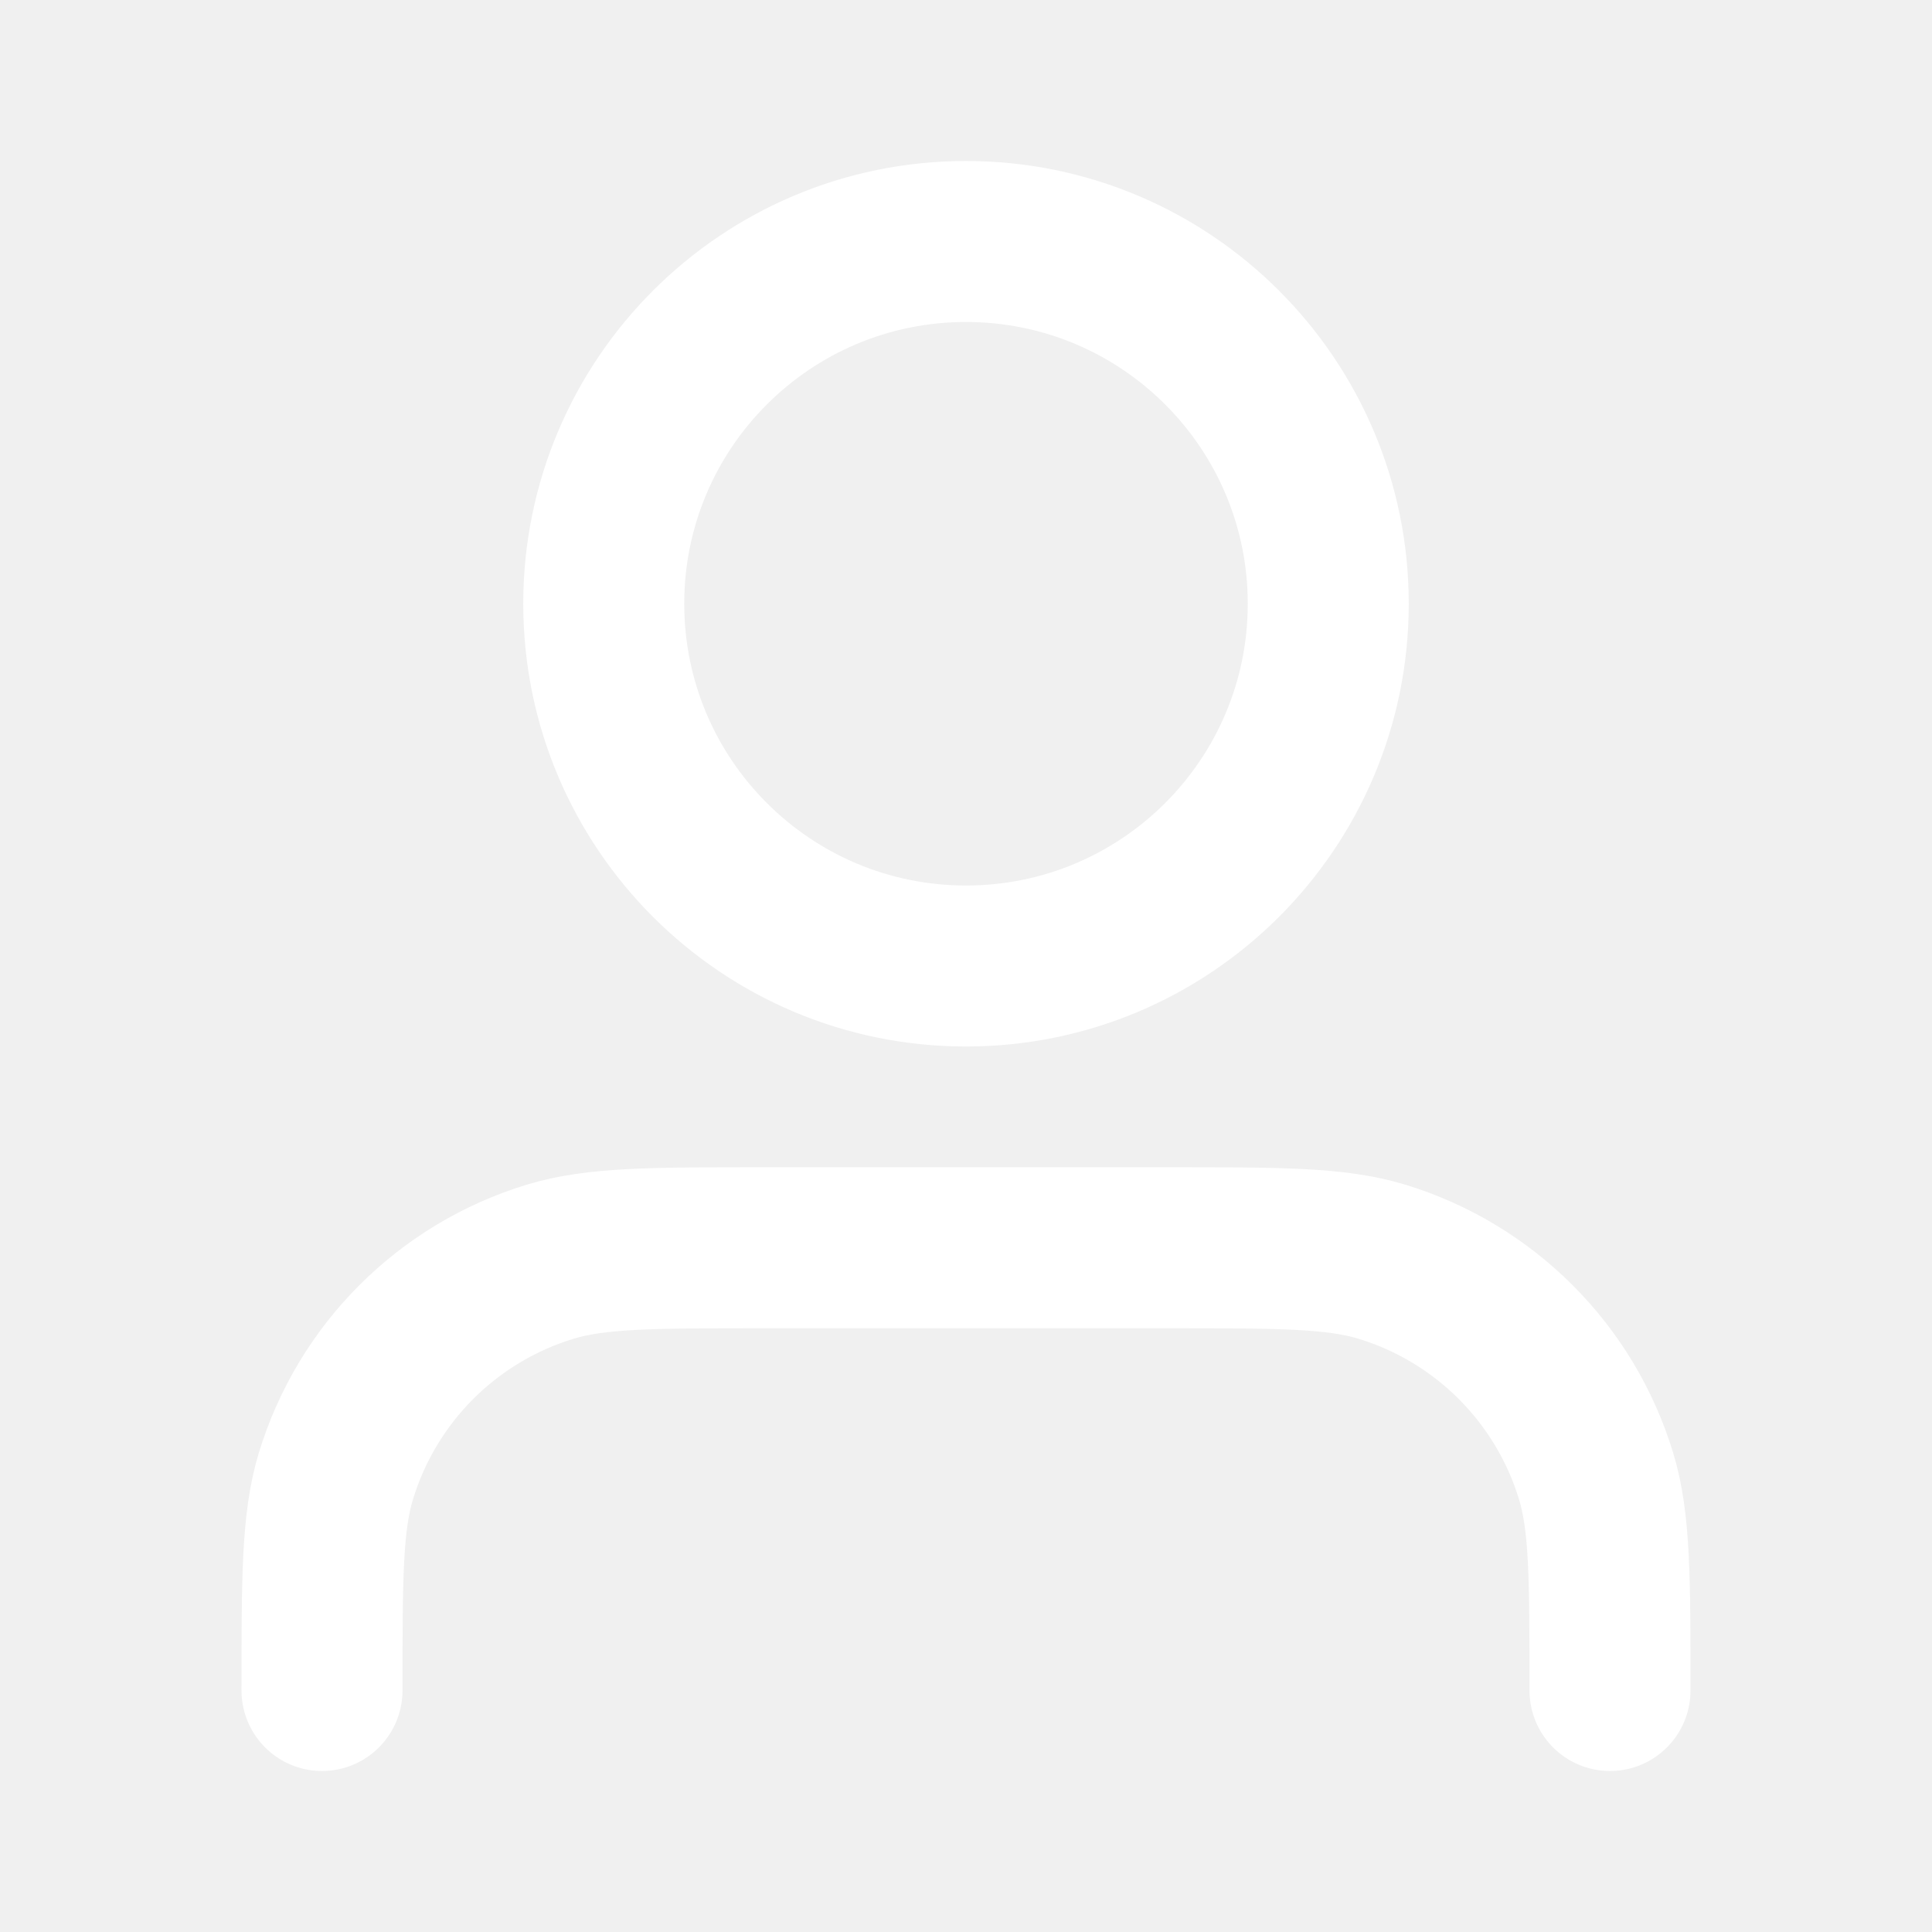
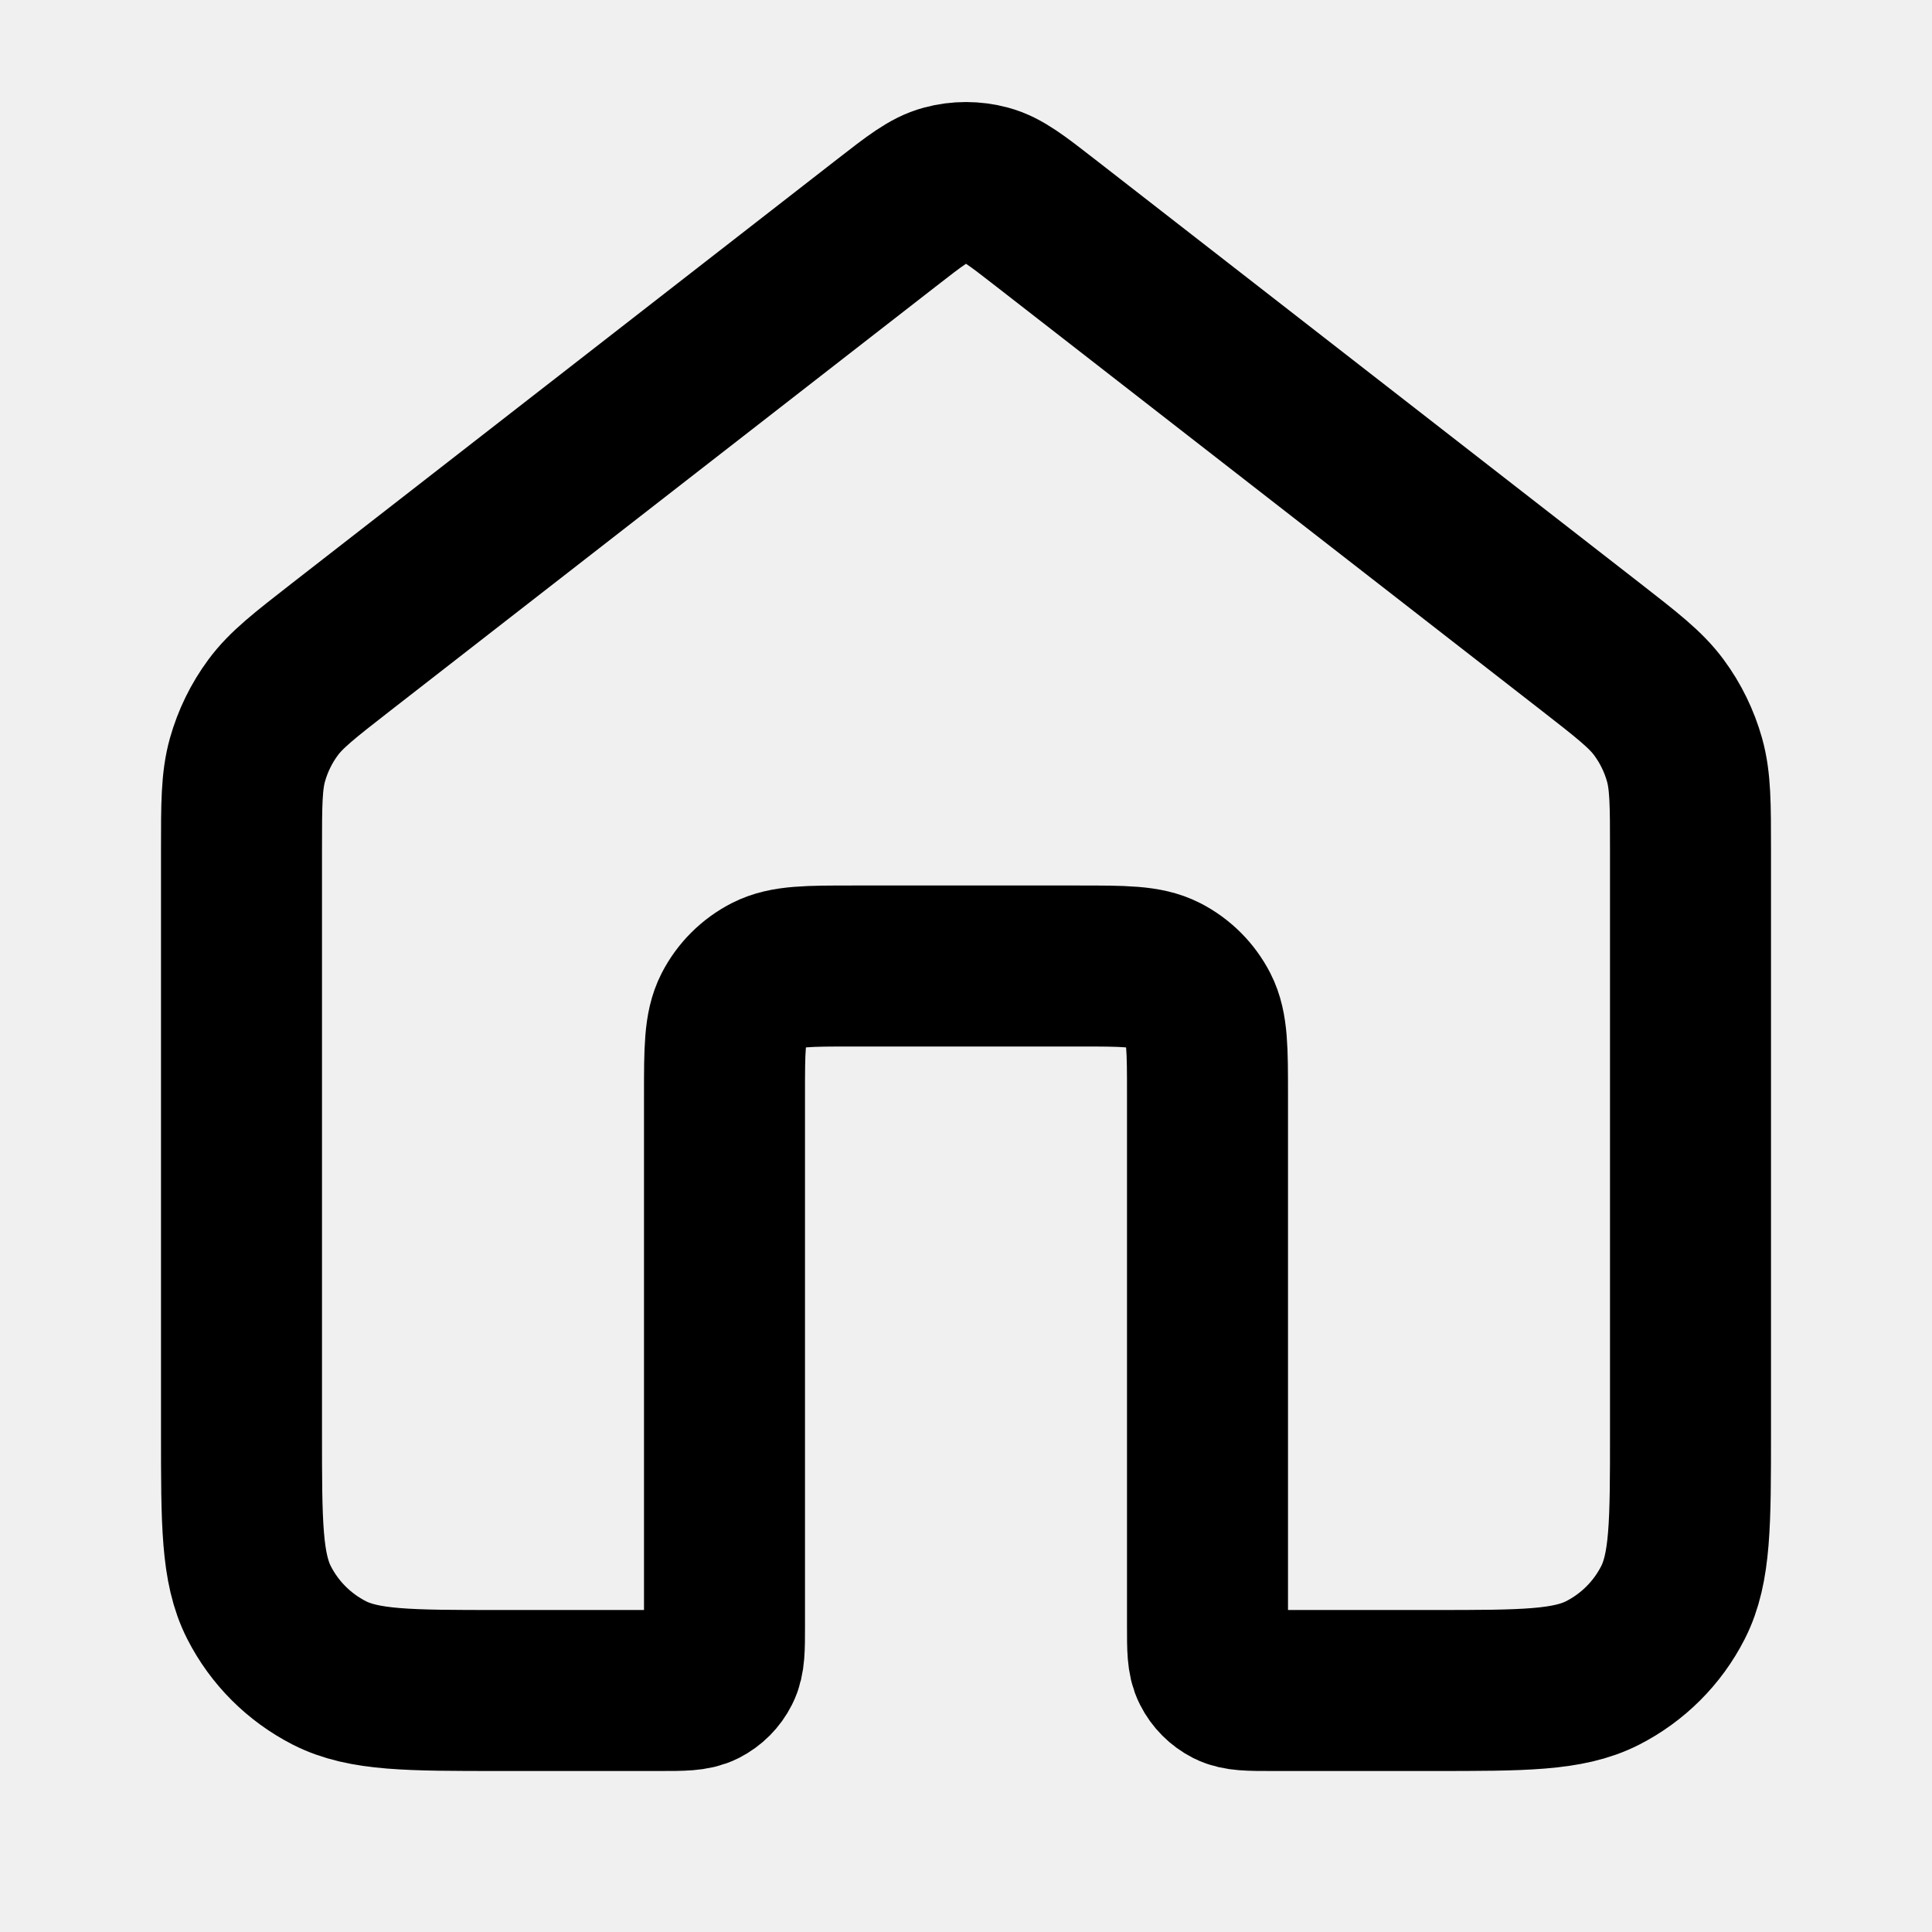
- <svg xmlns="http://www.w3.org/2000/svg" width="800px" height="800px" viewBox="0 0 24 24" fill="none">
-   <g id="SVGRepo_bgCarrier" stroke-width="0" />
-   <g id="SVGRepo_tracerCarrier" stroke-linecap="round" stroke-linejoin="round" />
-   <g id="SVGRepo_iconCarrier">
-     <path d="M20 21C20 19.604 20 18.907 19.828 18.339C19.44 17.061 18.439 16.06 17.161 15.672C16.593 15.5 15.896 15.5 14.5 15.5H9.5C8.104 15.5 7.407 15.5 6.839 15.672C5.56 16.06 4.56 17.061 4.172 18.339C4 18.907 4 19.604 4 21M16.5 7.5C16.5 9.985 14.485 12 12 12C9.515 12 7.5 9.985 7.5 7.5C7.5 5.015 9.515 3 12 3C14.485 3 16.5 5.015 16.5 7.5Z" stroke="#ffffff" stroke-width="2" stroke-linecap="round" stroke-linejoin="round" />
-   </g>
+ <svg xmlns="http://www.w3.org/2000/svg" class="navbar-icon" width="24" height="24" fill="none" viewBox="0 0 24 24" aria-hidden="true">
+   <path d="M12.982 2.764C12.631 2.491 12.455 2.354 12.261 2.302C12.09 2.256 11.91 2.256 11.739 2.302C11.545 2.354 11.369 2.491 11.018 2.764L4.235 8.039C3.782 8.392 3.555 8.568 3.392 8.789C3.247 8.985 3.14 9.205 3.074 9.439C3 9.704 3 9.991 3 10.565V17.8C3 18.92 3 19.48 3.218 19.908C3.41 20.285 3.716 20.59 4.092 20.782C4.52 21 5.08 21 6.2 21H8.2C8.48 21 8.62 21 8.727 20.946C8.821 20.898 8.898 20.821 8.945 20.727C9 20.62 9 20.48 9 20.2V13.6C9 13.04 9 12.76 9.109 12.546C9.205 12.358 9.358 12.205 9.546 12.109C9.76 12 10.04 12 10.6 12H13.4C13.96 12 14.24 12 14.454 12.109C14.642 12.205 14.795 12.358 14.891 12.546C15 12.76 15 13.04 15 13.6V20.2C15 20.48 15 20.62 15.055 20.727C15.102 20.821 15.179 20.898 15.273 20.946C15.38 21 15.52 21 15.8 21H17.8C18.92 21 19.48 21 19.908 20.782C20.284 20.59 20.59 20.285 20.782 19.908C21 19.48 21 18.92 21 17.8V10.565C21 9.991 21 9.704 20.926 9.439C20.86 9.205 20.753 8.985 20.608 8.789C20.445 8.568 20.218 8.392 19.765 8.039L12.982 2.764Z" stroke="currentColor" stroke-width="2" stroke-linecap="round" stroke-linejoin="round" />
</svg>
